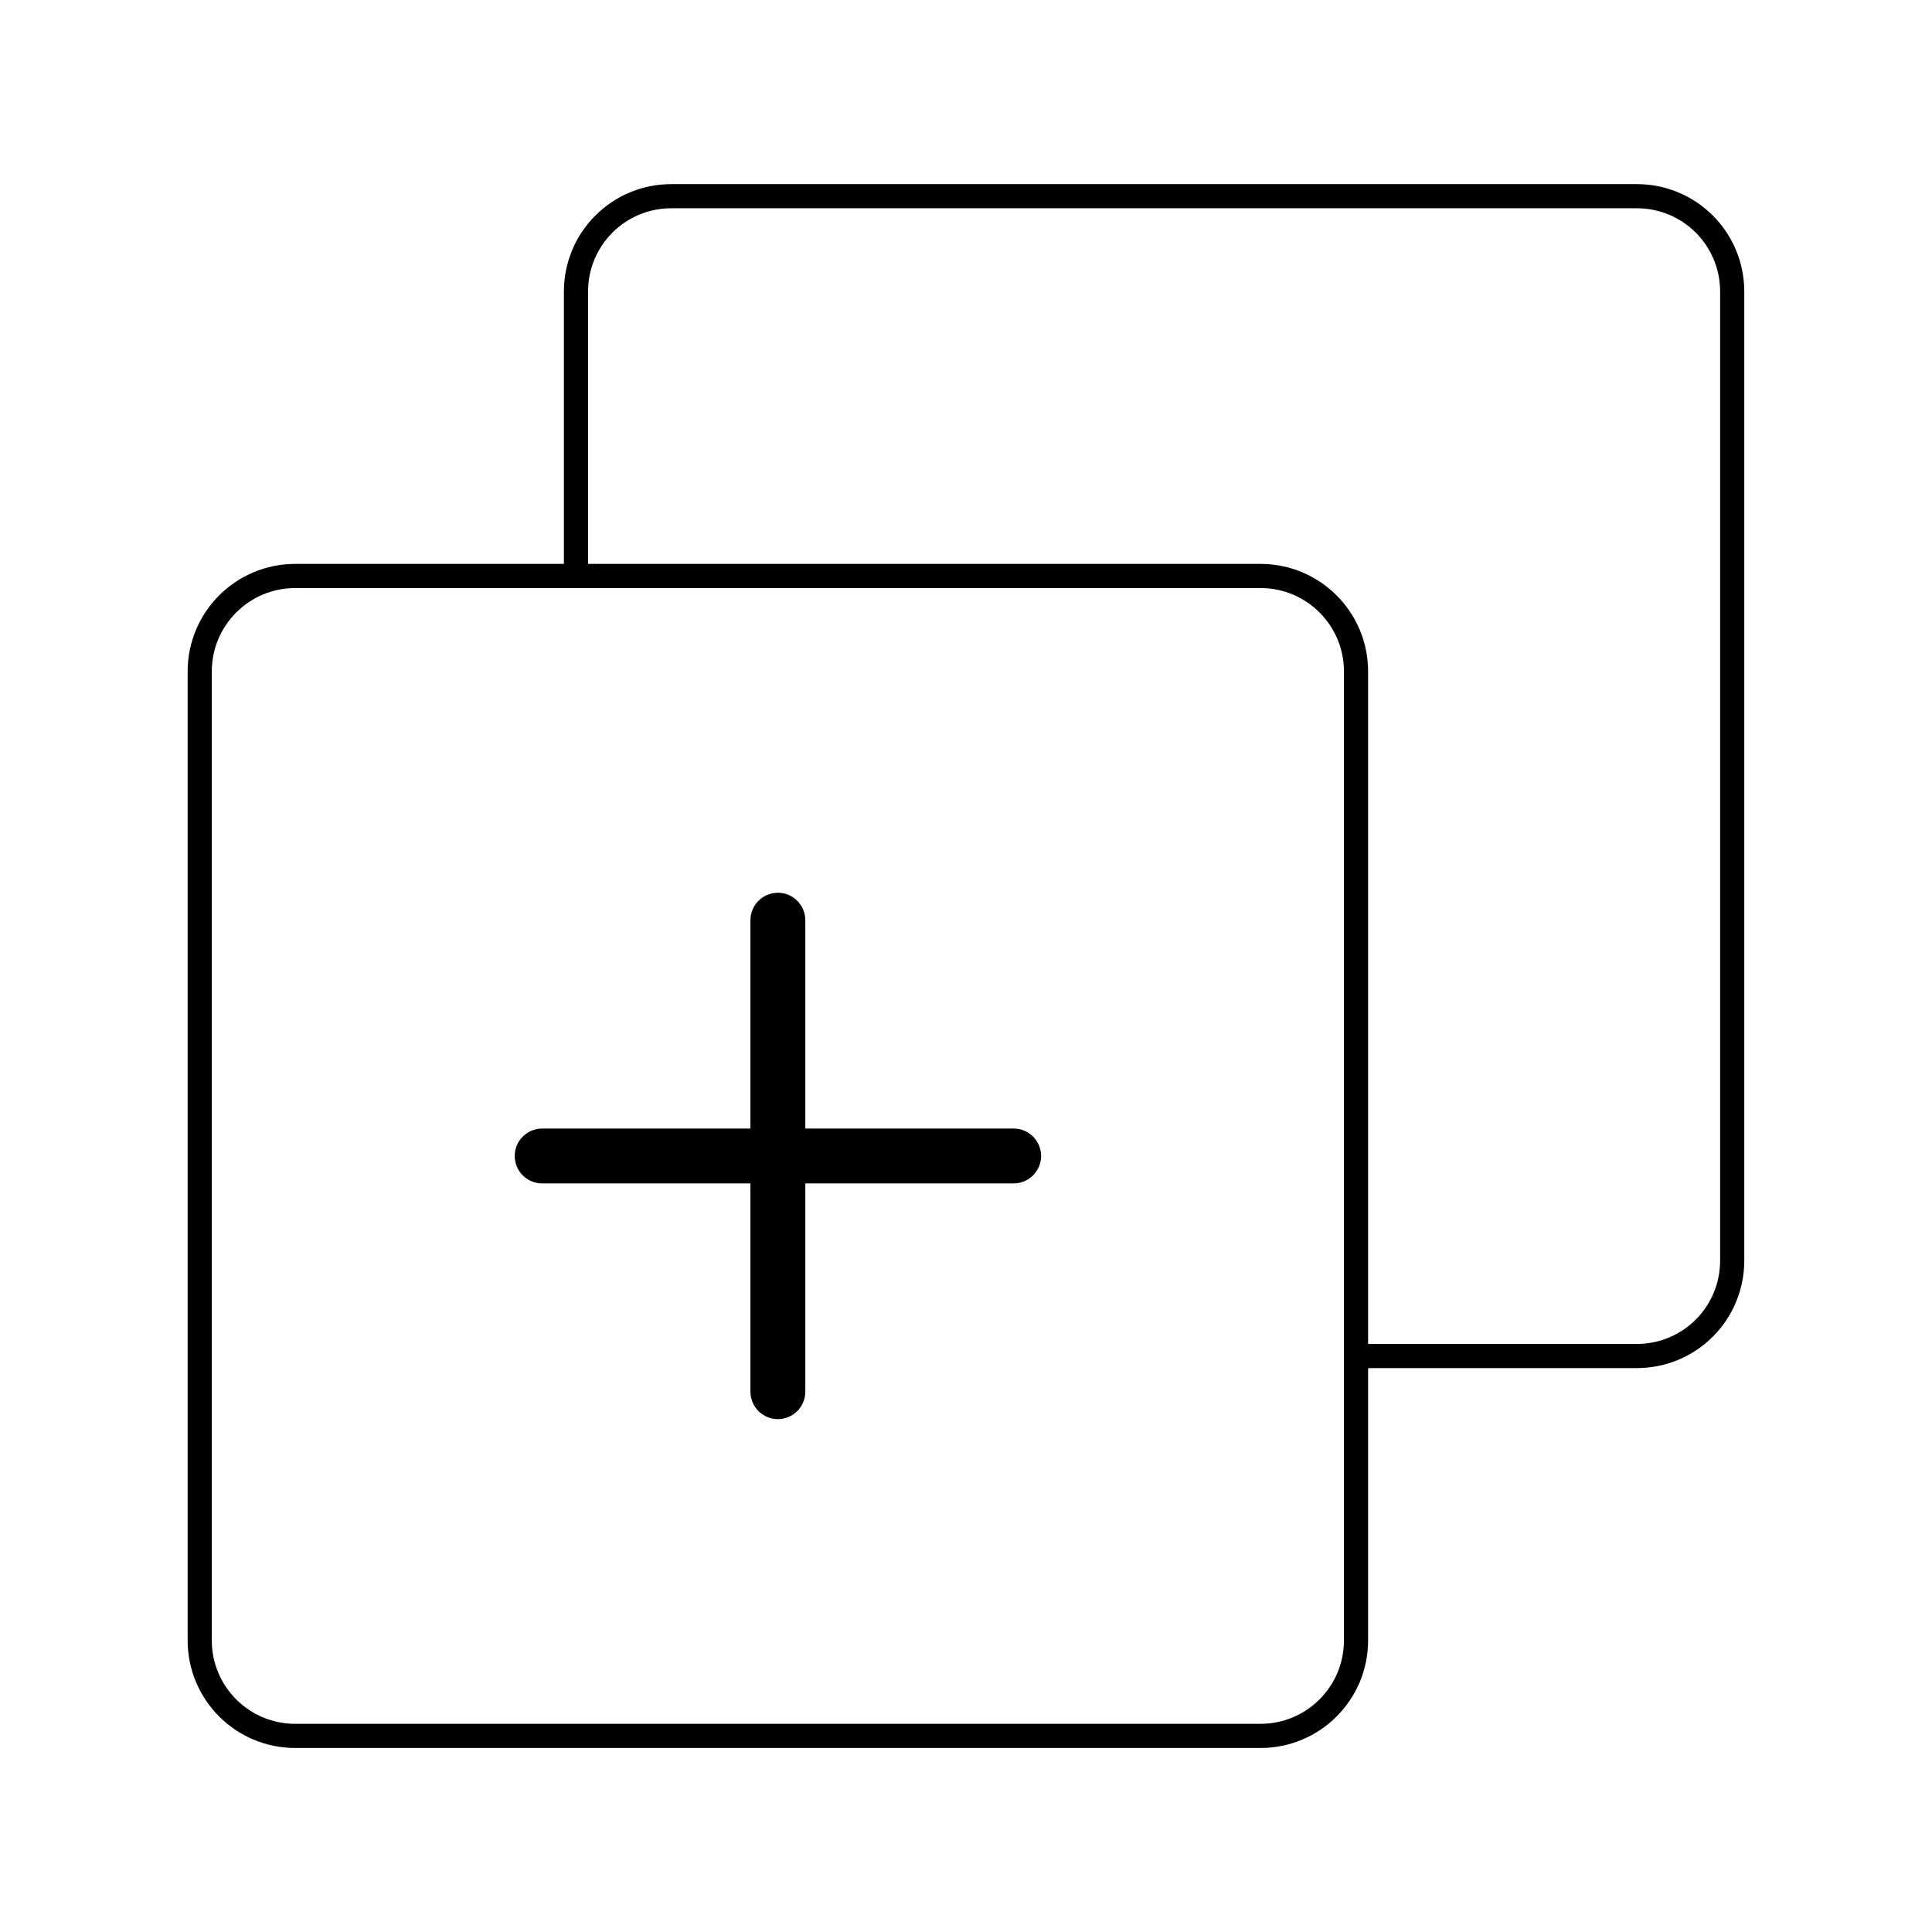
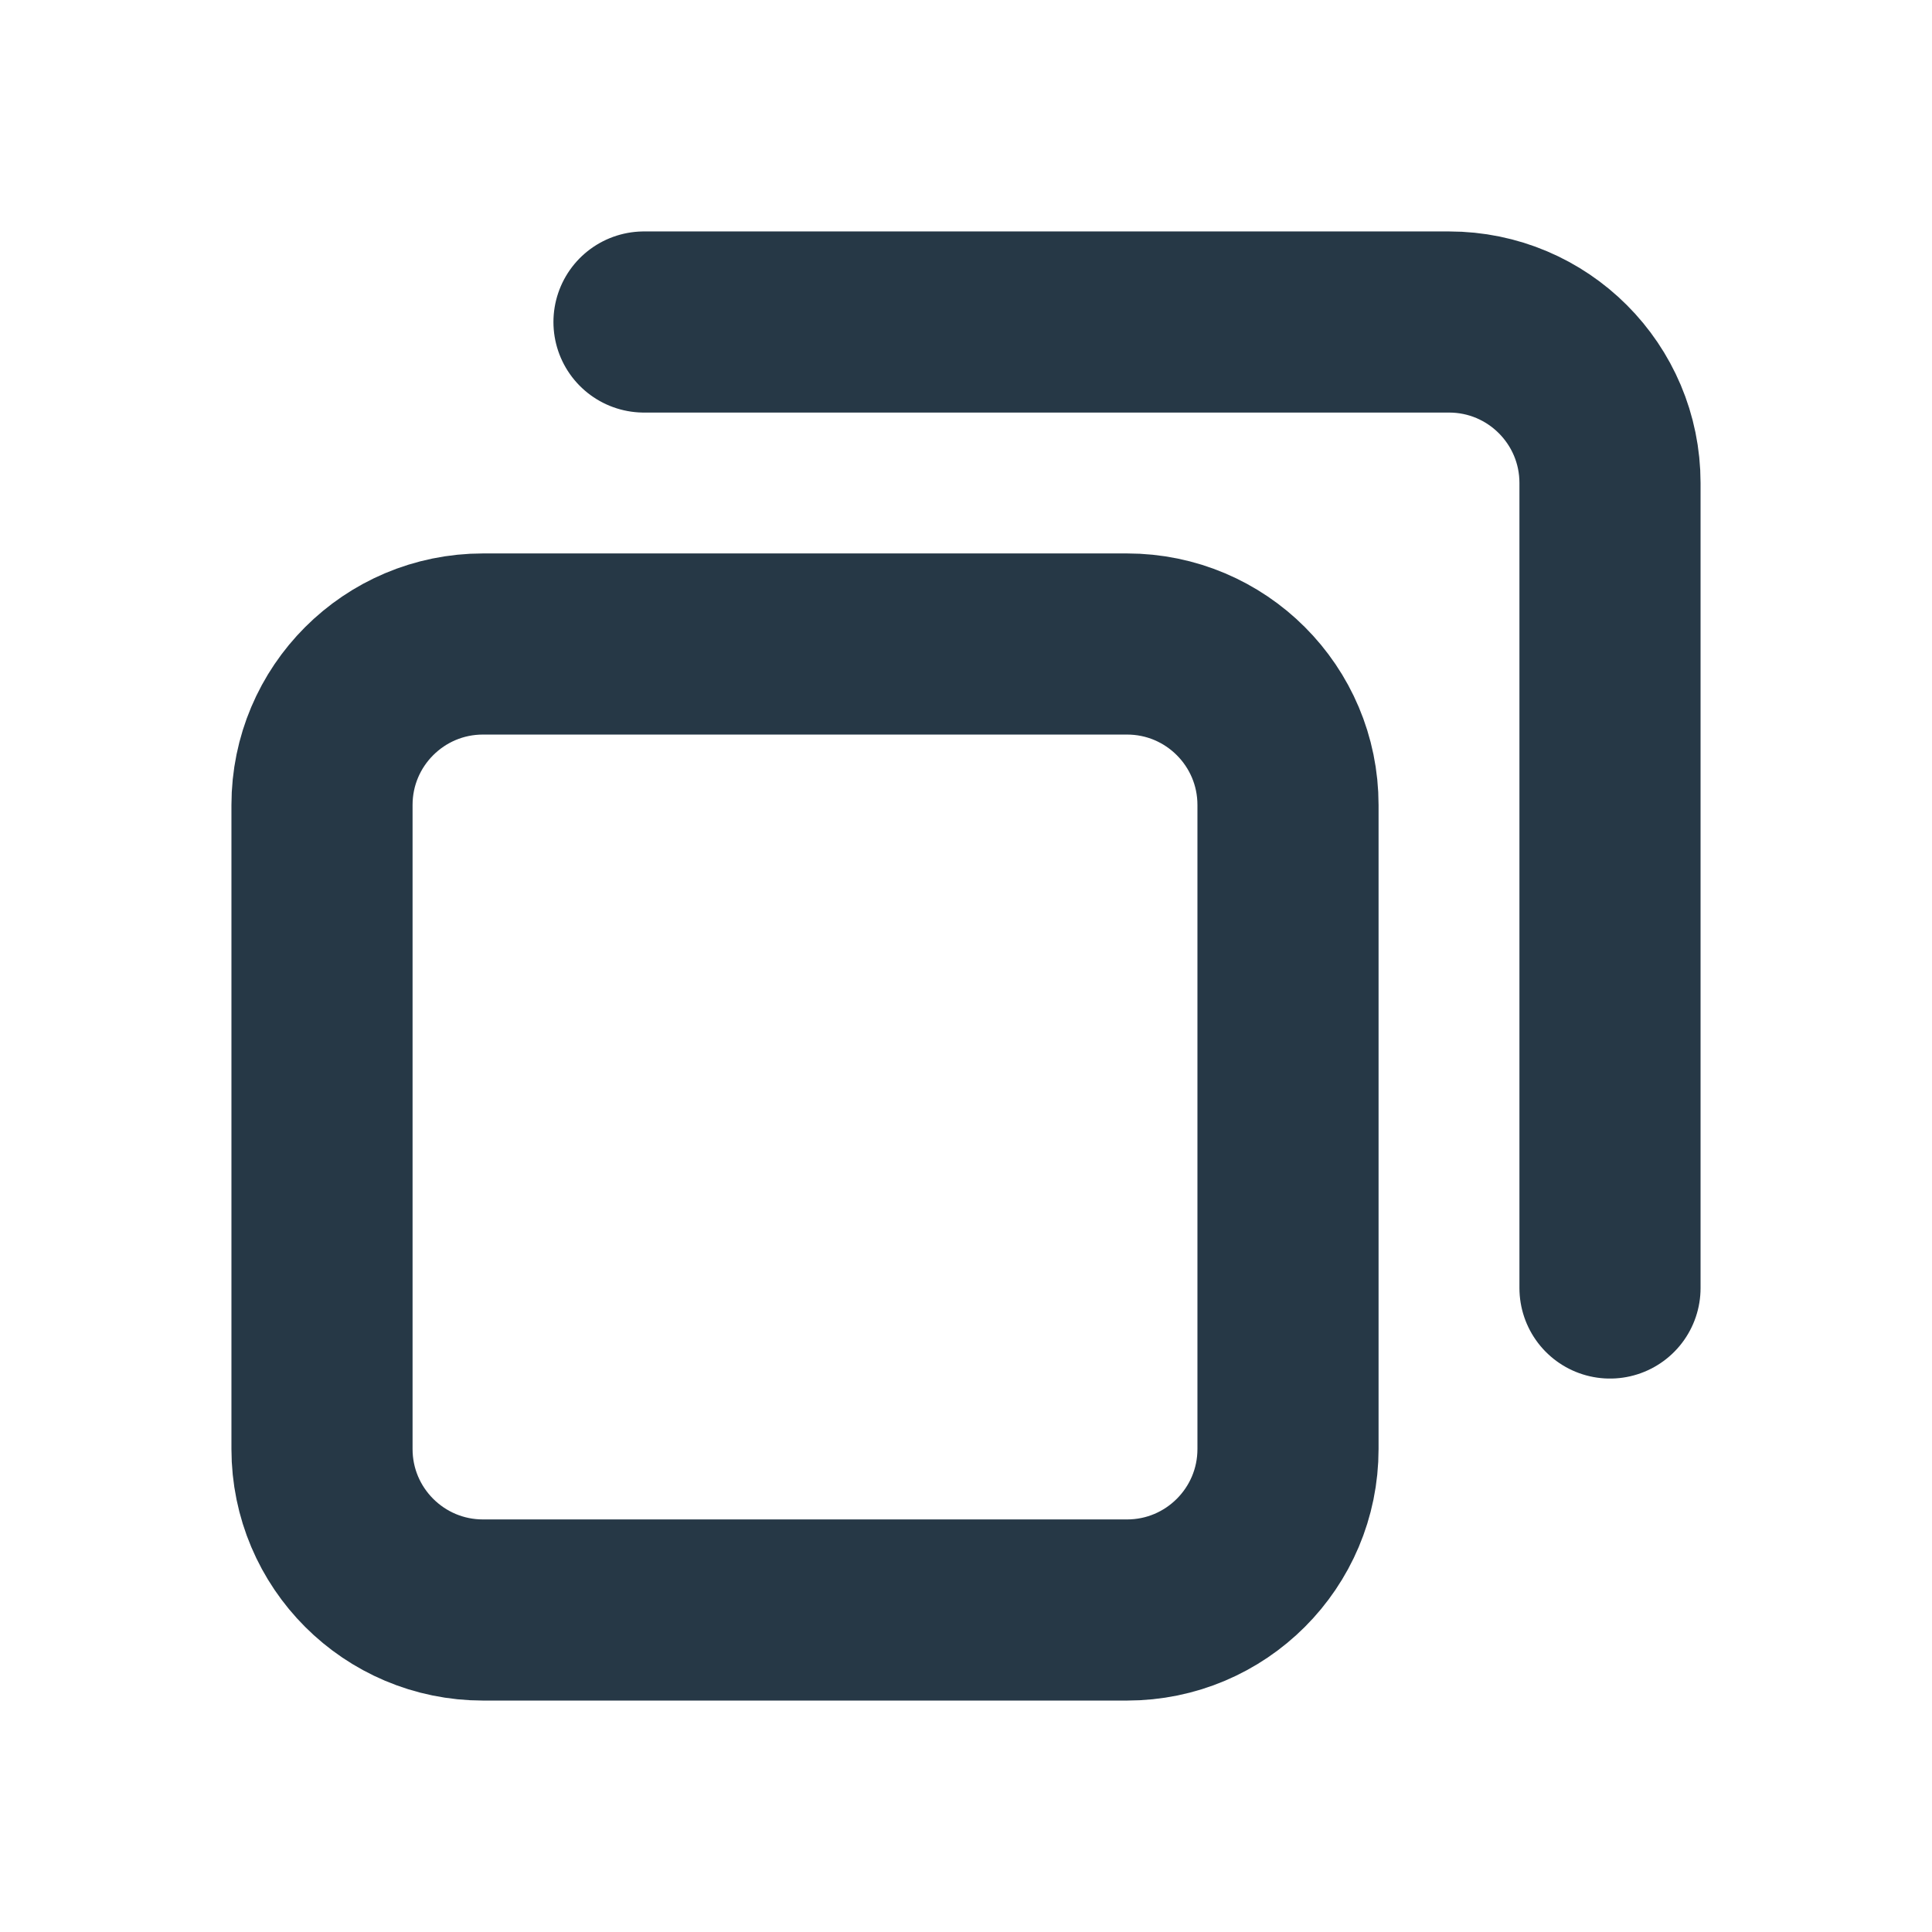
- <svg xmlns="http://www.w3.org/2000/svg" role="img" version="1.1" viewBox="0 0 24 24" id="root">
-   <rect fill="#ffffffa0" x="0" y="0" width="24" height="24" rx="4" />
-   <path d="m7.155 7.154v-3.531c0-0.657 0.529-1.186 1.186-1.186h11.991c0.657 0 1.186 0.529 1.186 1.186v12.036c0 0.657-0.529 1.186-1.186 1.186h-3.487" fill="none" stroke="#000" stroke-linejoin="round" stroke-width=".3" />
-   <rect x="2.481" y="7.155" width="14.364" height="14.409" ry="1.186" fill="none" stroke="#000" stroke-linejoin="round" stroke-width=".3" />
-   <rect transform="translate(-20.734 -16.126) scale(1,-1)" x="30.056" y="-33.755" width=".682" height="6.539" ry=".342" />
-   <rect transform="translate(-20.734 -16.126) matrix(0,1,1,0,0,0)" x="30.145" y="27.128" width=".682" height="6.539" ry=".342" />
+ <svg xmlns="http://www.w3.org/2000/svg" viewBox="0 0 24 24" fill="none" stroke="#263846" stroke-width="2.25" stroke-linecap="round" stroke-linejoin="round">
+   <rect x="4" y="8" width="12" height="12" rx="2" />
+   <path d="M8 4h10a2 2 0 0 1 2 2v10" />
</svg>
